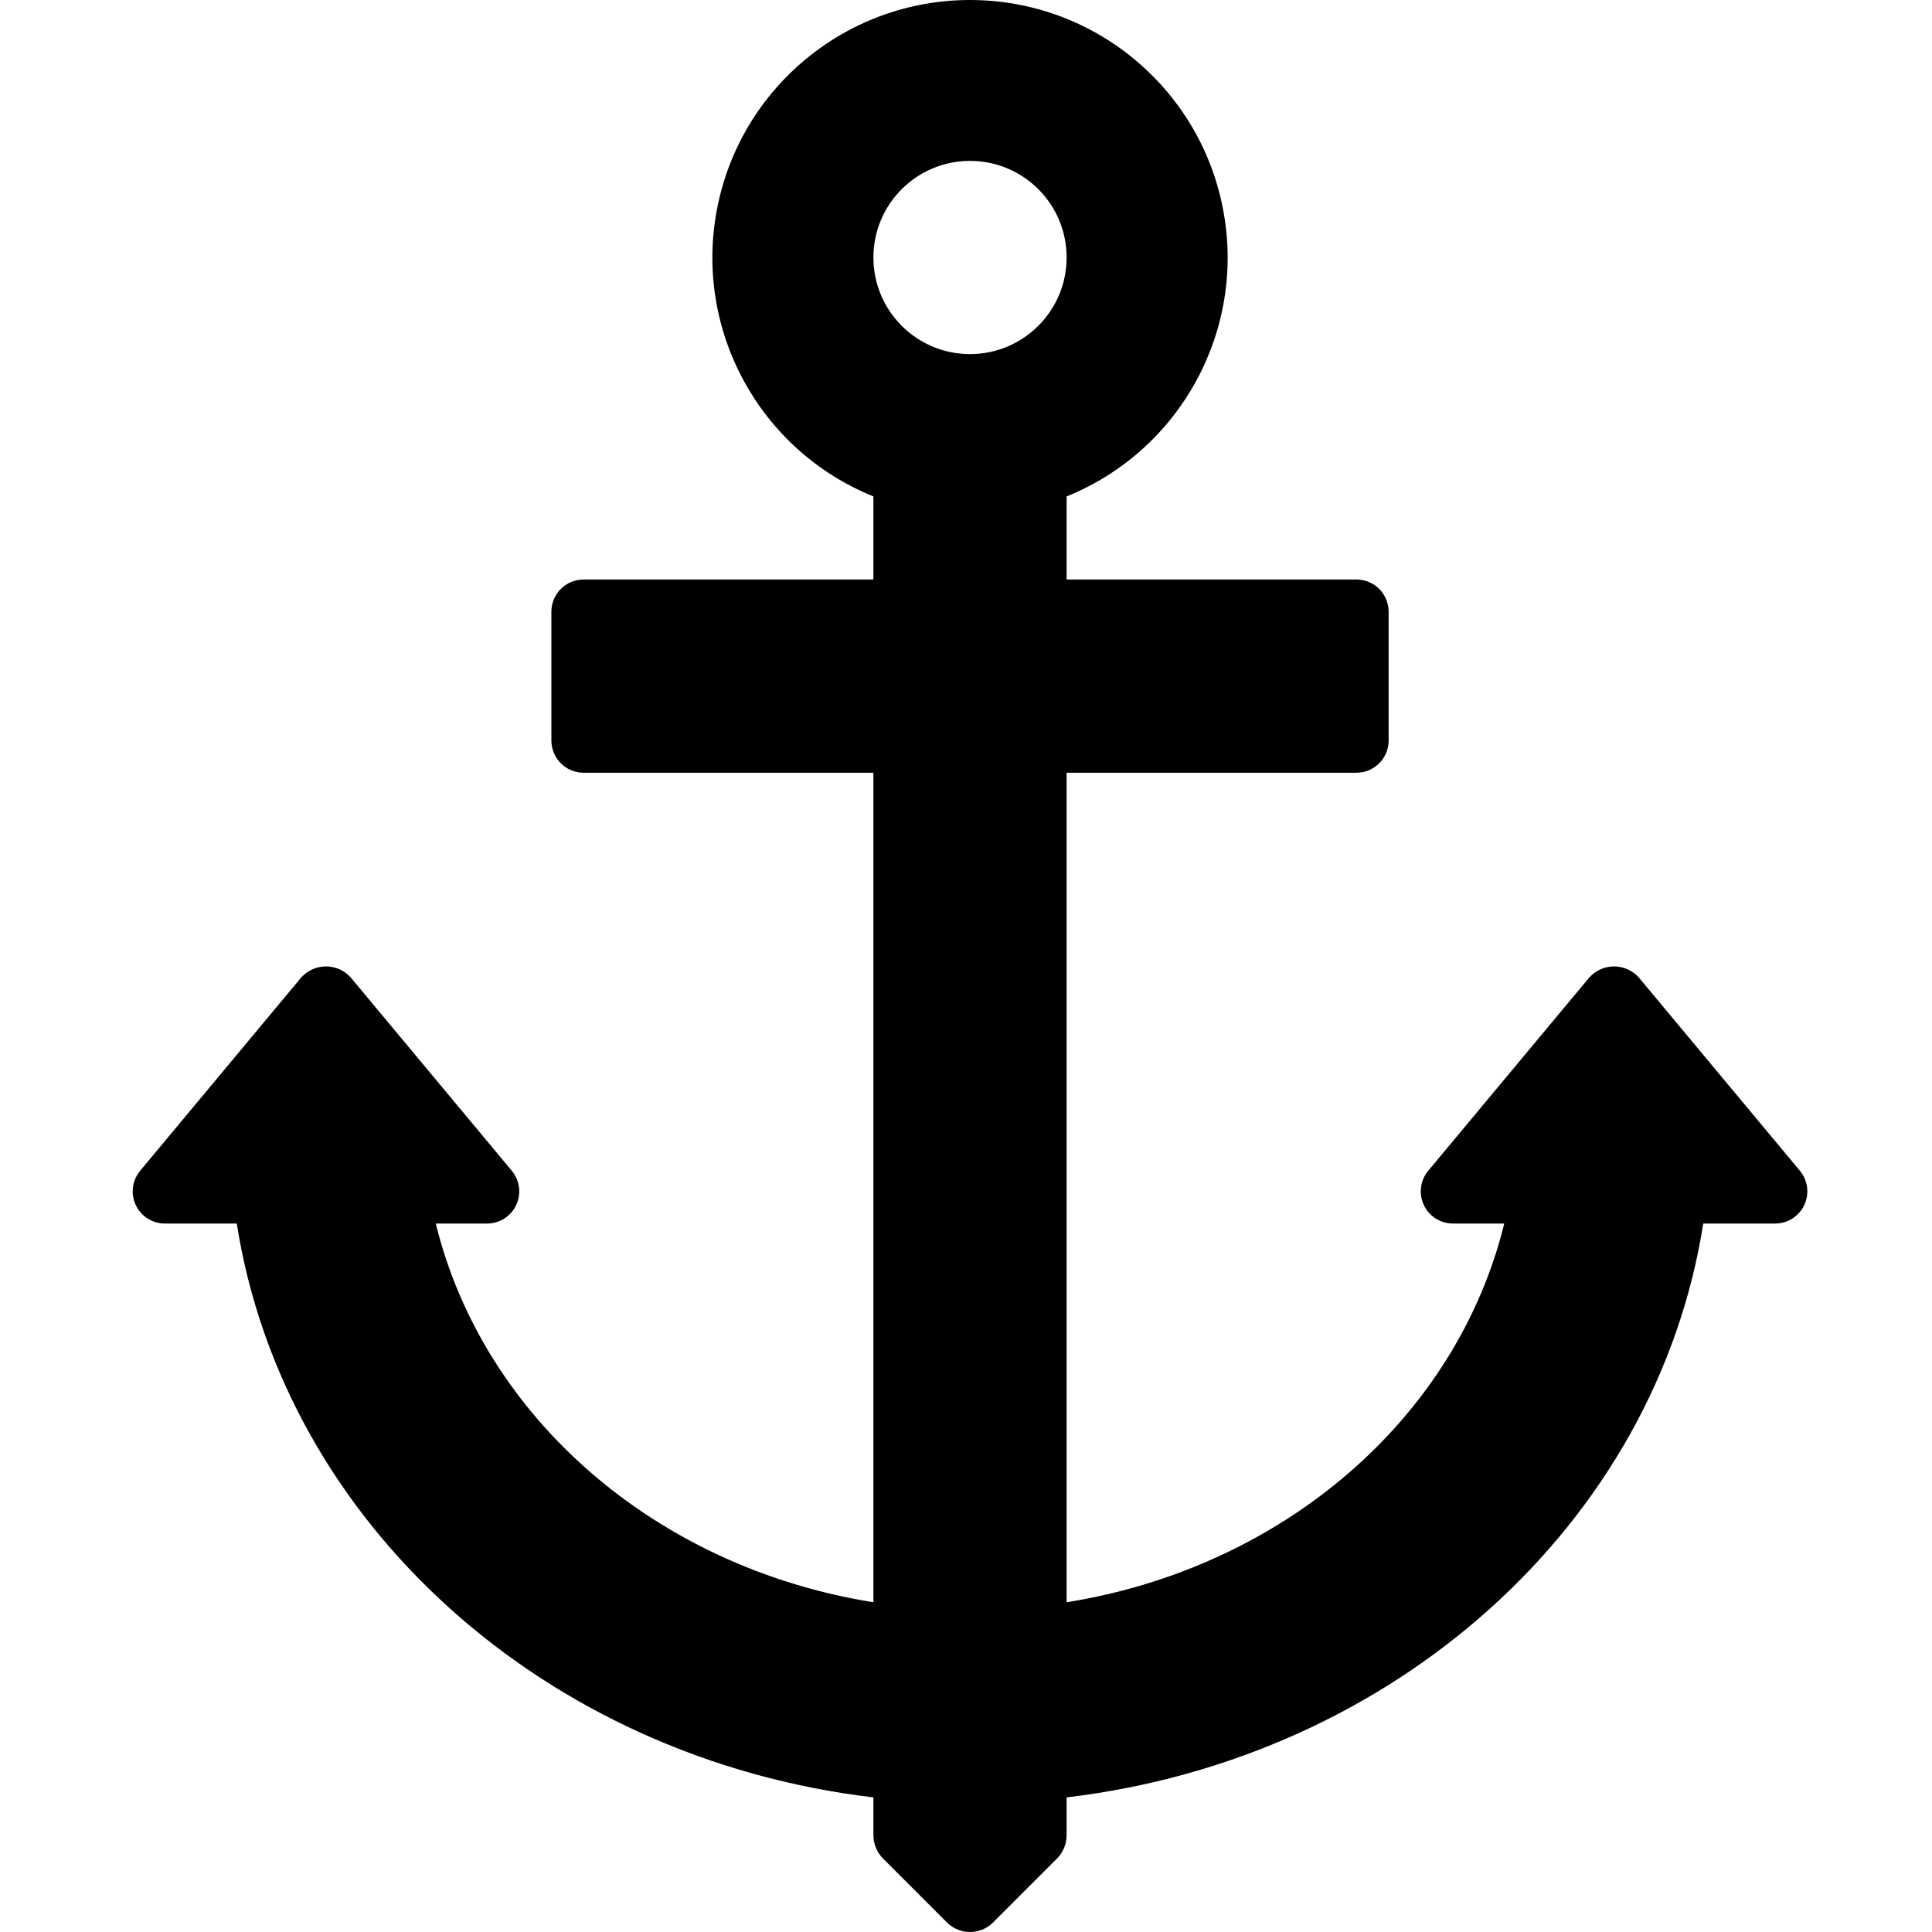
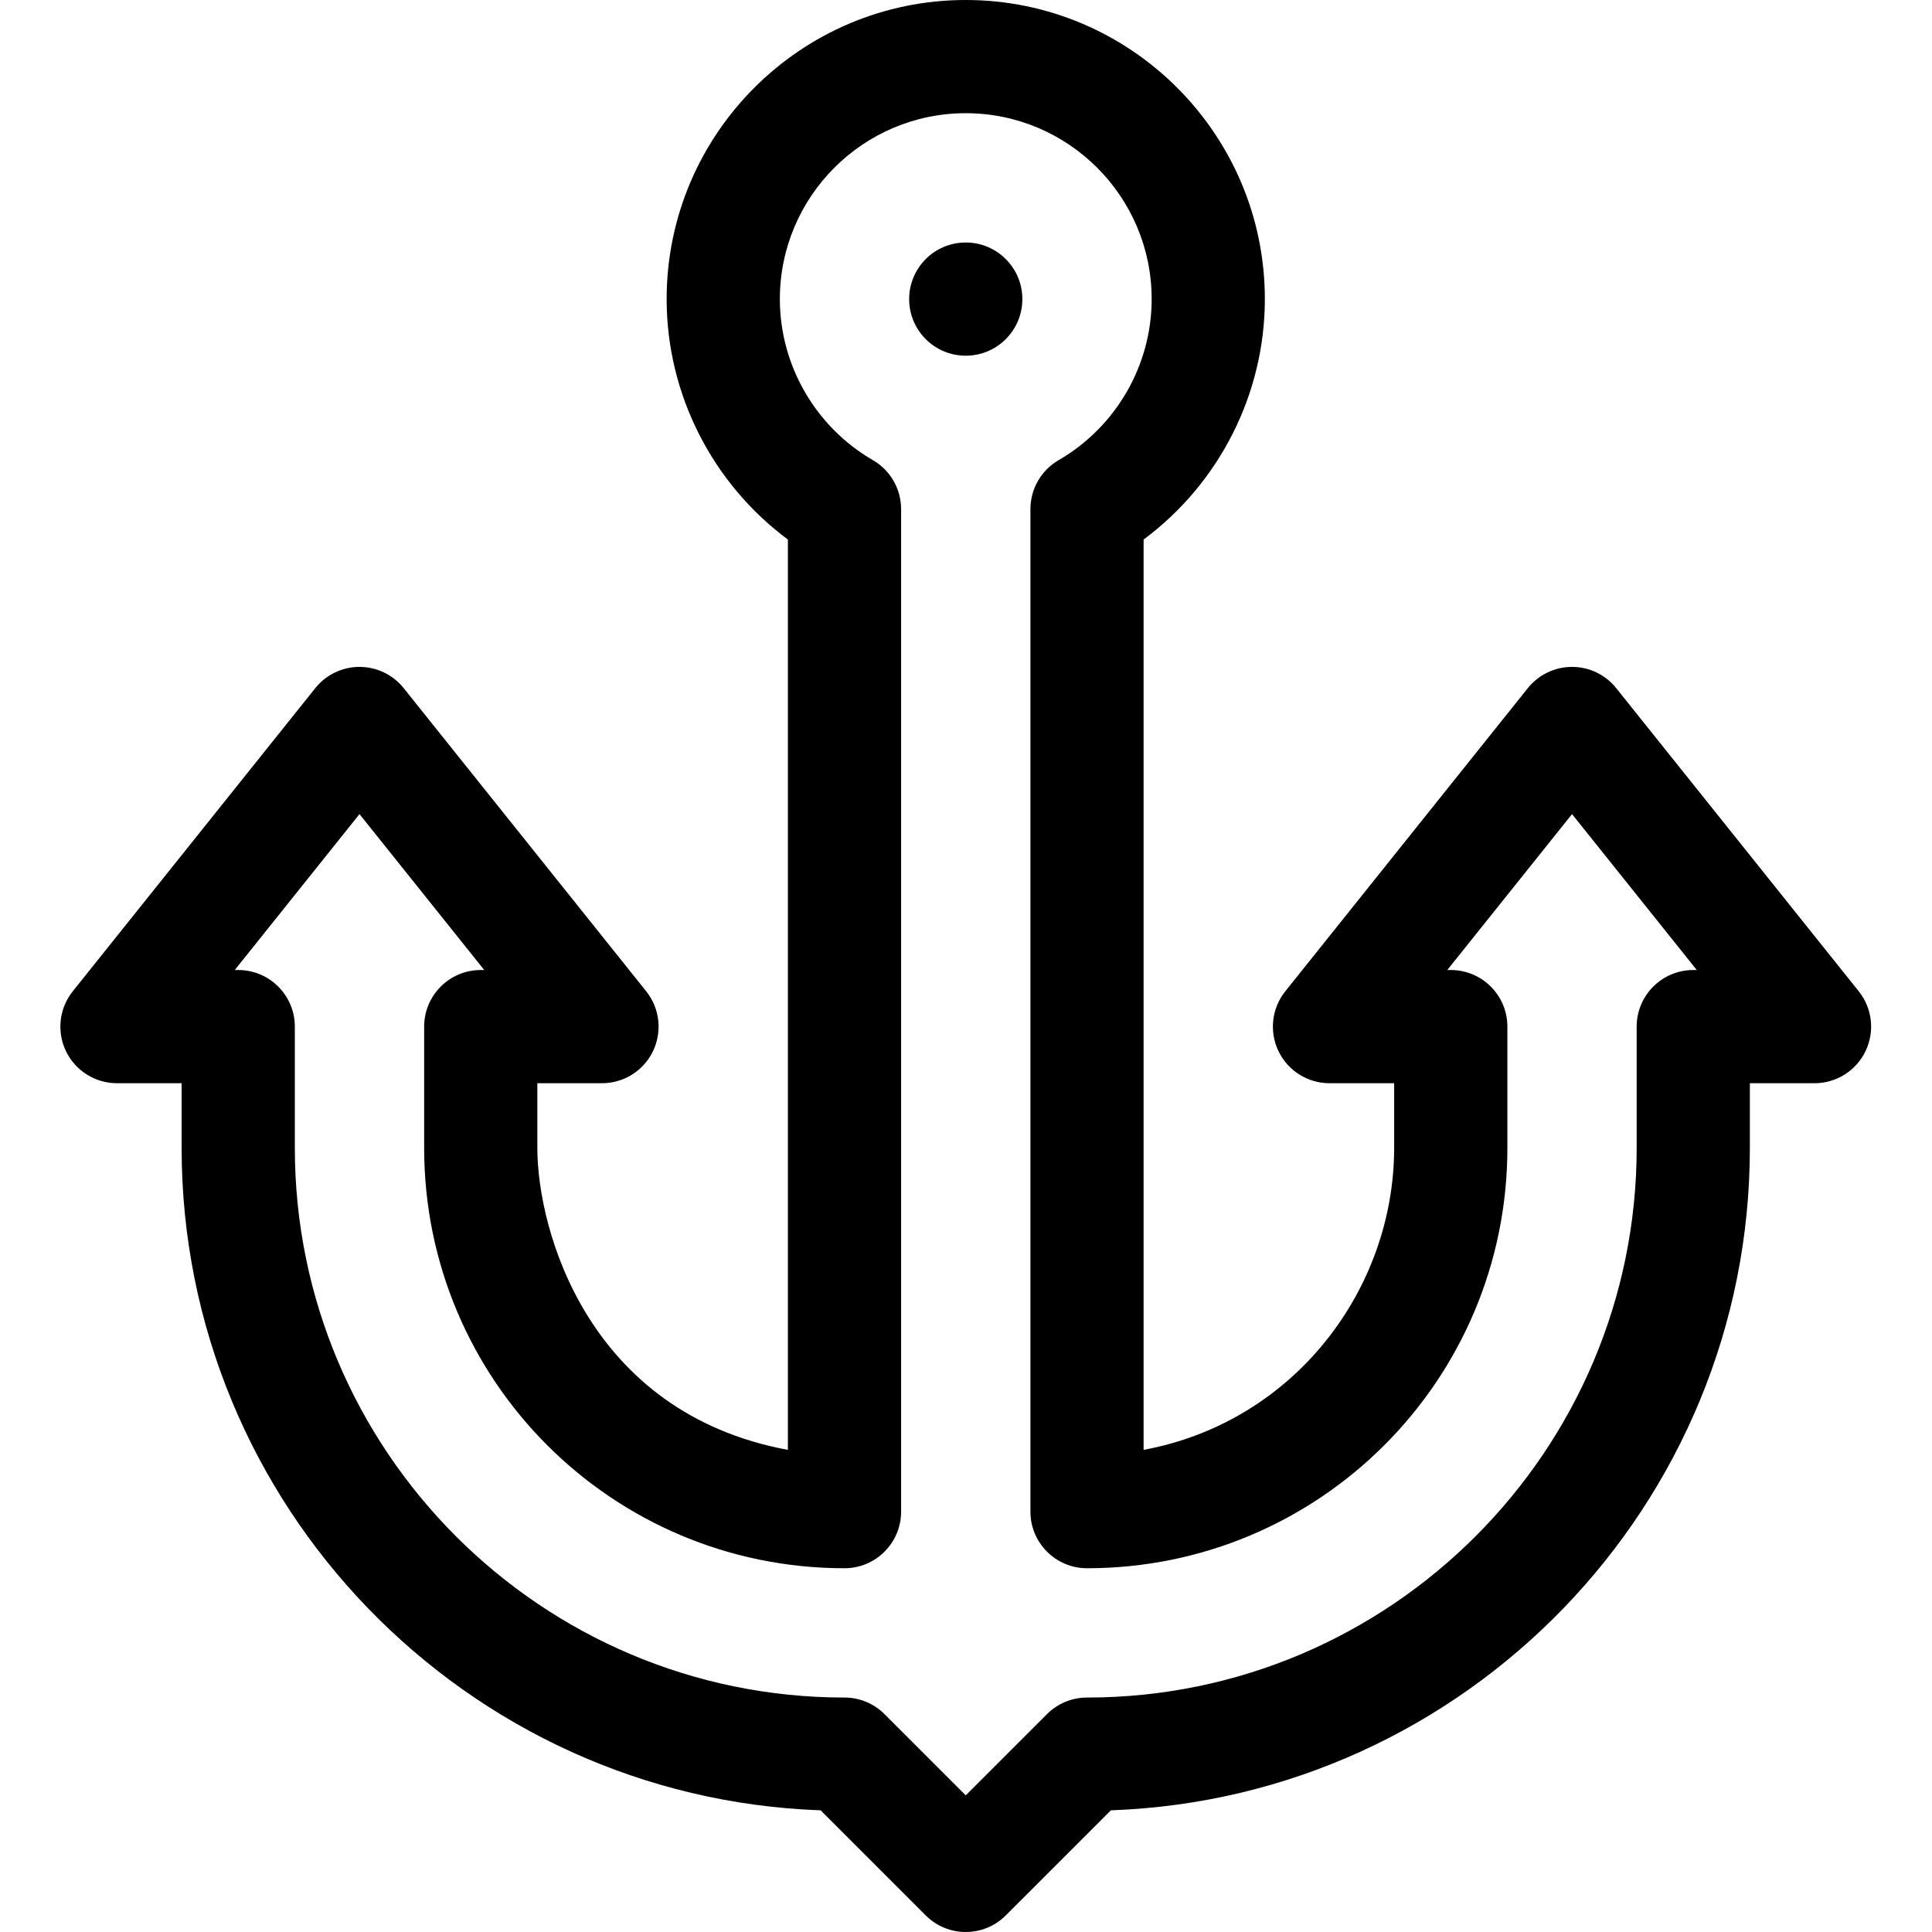
- <svg xmlns="http://www.w3.org/2000/svg" height="479pt" viewBox="-32 0 479 479.97" width="479pt">
-   <path d="m414.656 290.848-40-48c-1.566-1.754-3.805-2.758-6.16-2.758-2.352 0-4.59 1.004-6.156 2.758l-40 48c-1.988 2.387-2.418 5.711-1.098 8.523 1.32 2.809 4.148 4.605 7.254 4.598h12.723c-11.84 48.242-54.723 85.441-108.723 94.082v-206.082h72c4.422 0 8-3.582 8-8v-32c0-4.418-3.578-8-8-8h-72v-20.641c28.398-11.484 44.676-41.484 38.824-71.555-5.852-30.066-32.191-51.773-62.824-51.773-30.629 0-56.969 21.707-62.82 51.773-5.852 30.07 10.426 60.07 38.82 71.555v20.641h-72c-4.418 0-8 3.582-8 8v32c0 4.418 3.582 8 8 8h72v206.082c-54-8.641-96.879-45.84-108.719-94.082h12.719c3.109.008 5.938-1.789 7.258-4.598 1.32-2.812.891-6.137-1.098-8.523l-40-48c-1.566-1.754-3.805-2.758-6.16-2.758-2.352 0-4.59 1.004-6.156 2.758l-40 48c-1.988 2.387-2.418 5.711-1.098 8.523 1.32 2.809 4.148 4.605 7.254 4.598h17.844c11.68 74.402 76.559 132.879 158.156 142.562v9.438c.02 2.121.848 4.156 2.32 5.68l16 16c3.156 3.094 8.207 3.094 11.363 0l16-16c1.473-1.523 2.301-3.559 2.316-5.68v-9.438c81.602-9.684 146.48-68.16 158.16-142.562h17.84c3.109.008 5.938-1.789 7.258-4.598 1.32-2.812.891-6.137-1.098-8.523zm-206.16-202.879c-13.254 0-24-10.746-24-24s10.746-24 24-24c13.258 0 24 10.746 24 24s-10.742 24-24 24zm0 0" />
+ <svg xmlns="http://www.w3.org/2000/svg" height="512pt" viewBox="-16 0 512 512" width="512pt">
+   <path d="m254.934 79.266c0 8.285-6.715 15-15 15s-15-6.715-15-15c0-8.281 6.715-15 15-15s15 6.719 15 15zm0 0" />
+   <path d="m476.582 262.695-64.27-80.332c-2.844-3.559-7.156-5.629-11.711-5.629-4.559 0-8.867 2.07-11.715 5.629l-64.266 80.332c-3.602 4.504-4.305 10.672-1.809 15.871 2.5 5.195 7.754 8.5 13.52 8.5h17.133v17.133c0 37.328-26.301 72.602-66.398 80.031v-241.25c20.016-14.852 32.133-38.527 32.133-63.715.004-43.707-35.559-79.266-79.266-79.266-43.707 0-79.266 35.559-79.266 79.266 0 25.188 12.117 48.867 32.133 63.715v241.25c-52.914-9.801-66.398-58.105-66.398-80.031v-17.133h17.133c5.766 0 11.02-3.305 13.52-8.5 2.496-5.199 1.793-11.367-1.809-15.871l-64.266-80.332c-2.848-3.559-7.156-5.629-11.715-5.629-4.555 0-8.863 2.07-11.711 5.629l-64.266 80.332c-3.605 4.504-4.305 10.672-1.809 15.871 2.496 5.195 7.754 8.5 13.52 8.5h17.133v17.133c0 94.746 75.398 172.215 169.344 175.555l27.852 27.852c2.93 2.93 6.766 4.395 10.605 4.395s7.68-1.465 10.605-4.395l27.855-27.852c93.945-3.34 169.34-80.809 169.34-175.555v-17.133h17.133c5.766 0 11.02-3.305 13.52-8.5 2.5-5.199 1.797-11.367-1.805-15.871zm-43.848-5.629c-8.285 0-15 6.715-15 15v32.133c0 80.32-65.348 145.668-145.668 145.668-3.977 0-7.793 1.582-10.605 4.395l-21.527 21.523-21.527-21.523c-2.812-2.812-6.625-4.395-10.605-4.395-80.32 0-145.668-65.348-145.668-145.668v-32.133c0-8.285-6.715-15-15-15h-.922l33.055-41.32 33.059 41.32h-.922c-8.285 0-15 6.715-15 15v32.133c0 61.52 49.766 111.402 111.398 111.402 8.285 0 15-6.719 15-15v-265.68c0-5.352-2.852-10.301-7.484-12.98-15.203-8.805-24.648-25.156-24.648-42.676 0-27.164 22.102-49.266 49.266-49.266 27.168 0 49.27 22.102 49.27 49.266 0 17.52-9.445 33.871-24.652 42.676-4.633 2.68-7.48 7.629-7.48 12.98v265.68c0 8.281 6.715 15 15 15 61.516 0 111.398-49.77 111.398-111.402v-32.133c0-8.285-6.715-15-15-15h-.926l33.059-41.32 33.059 41.32zm0 0" />
</svg>
